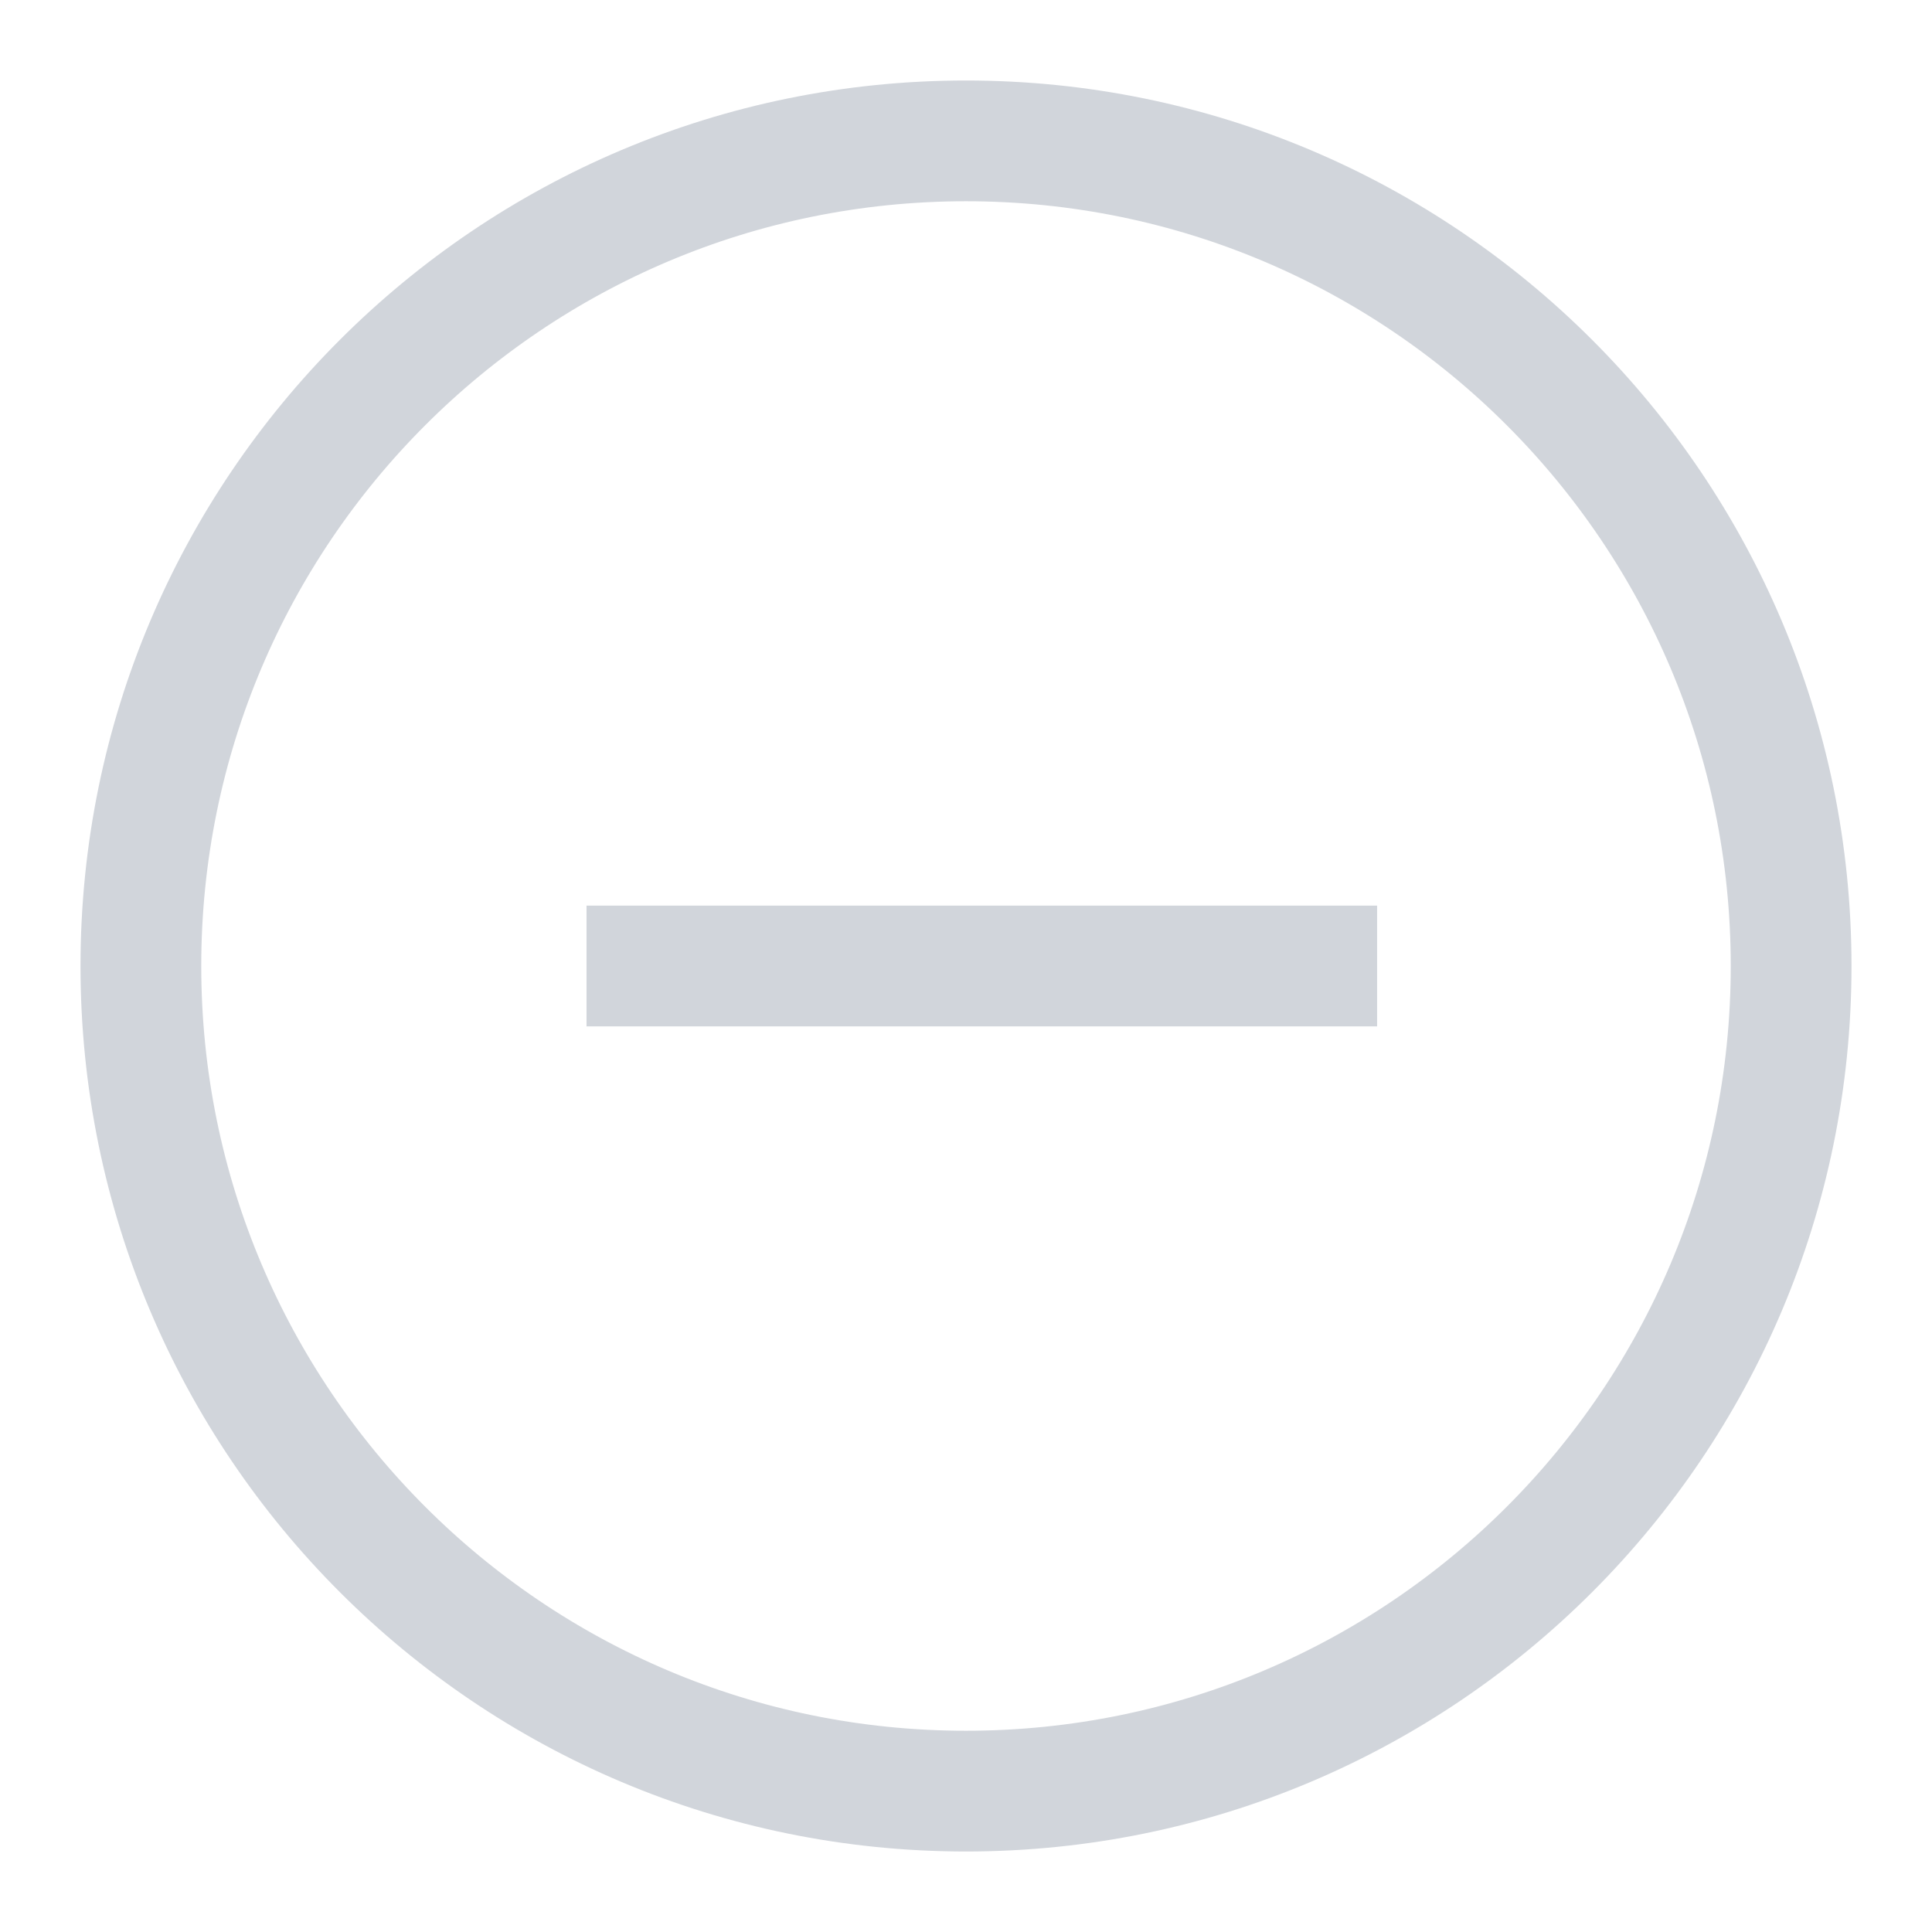
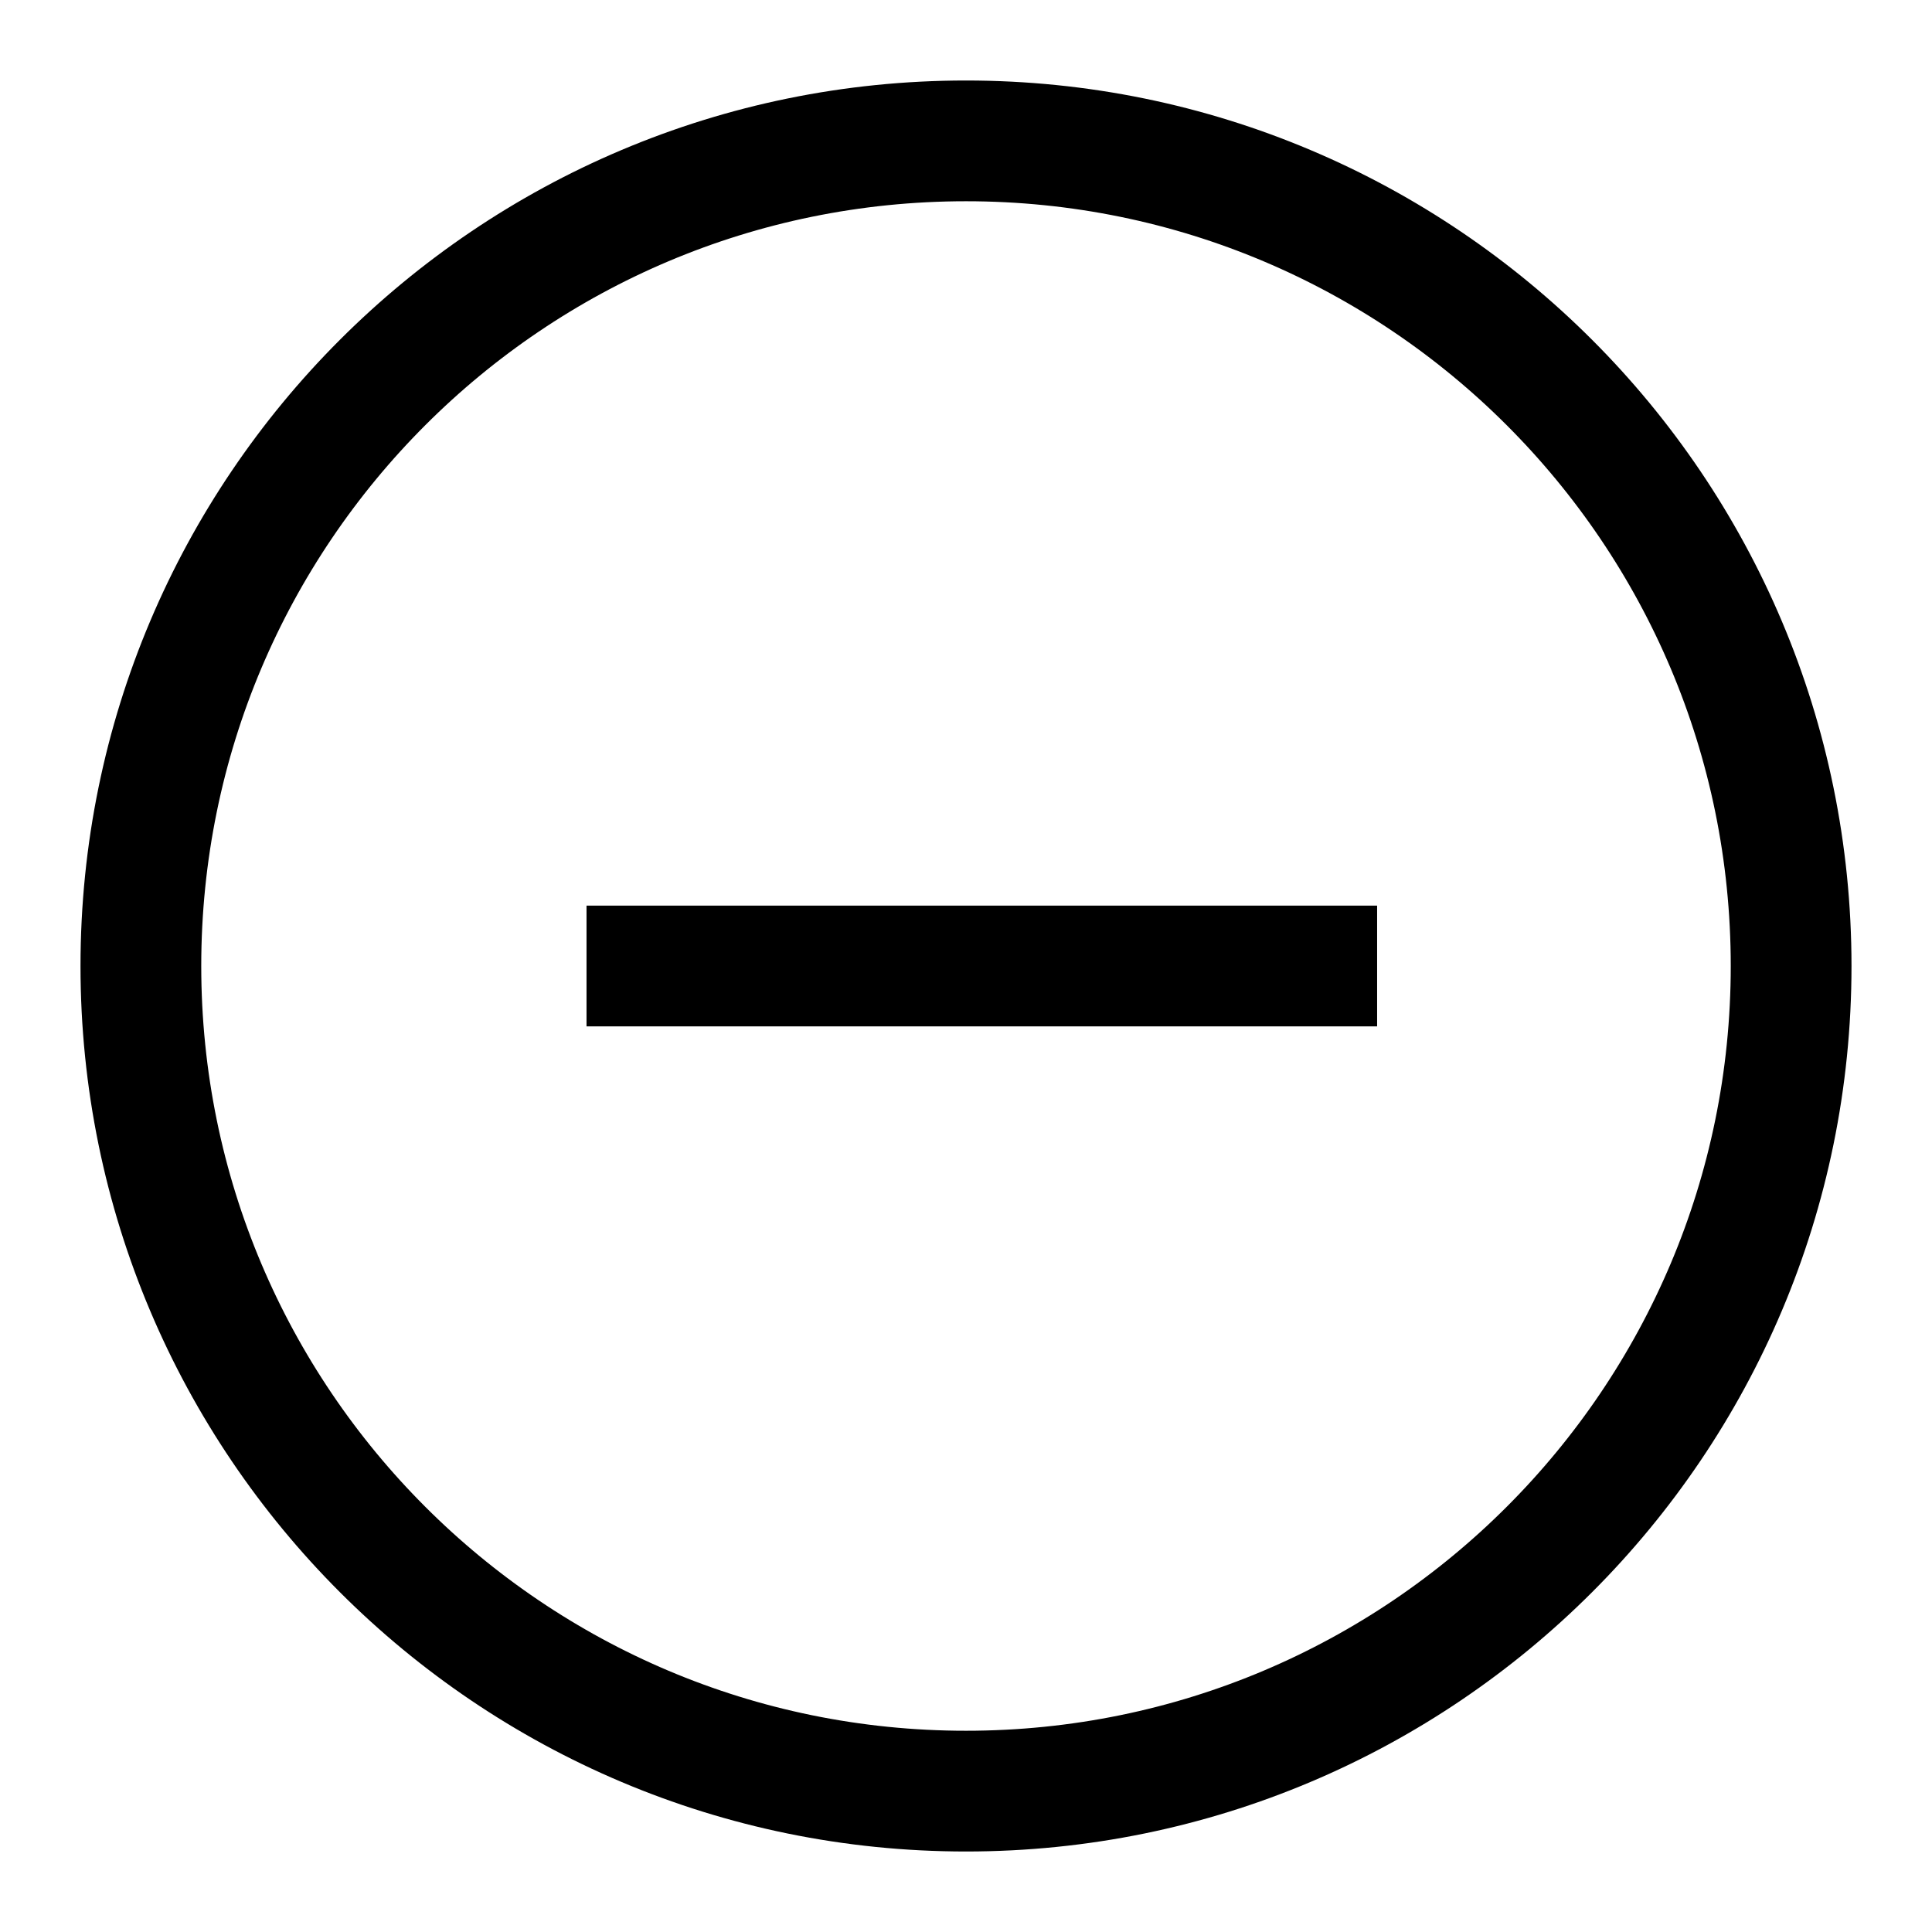
<svg xmlns="http://www.w3.org/2000/svg" width="24" height="24" viewBox="0 0 24 24" fill="none">
-   <circle cx="12" cy="12" r="10.25" stroke="#D1D5DB" stroke-width="1.5" />
-   <path d="M7.286 12H17.107" stroke="#D1D5DB" stroke-width="1.5" />
+   <circle cx="12" cy="12" r="10.25" stroke="currentColor" stroke-width="1.5" />
+   <path d="M7.286 12H17.107" stroke="currentColor" stroke-width="1.5" />
</svg>
